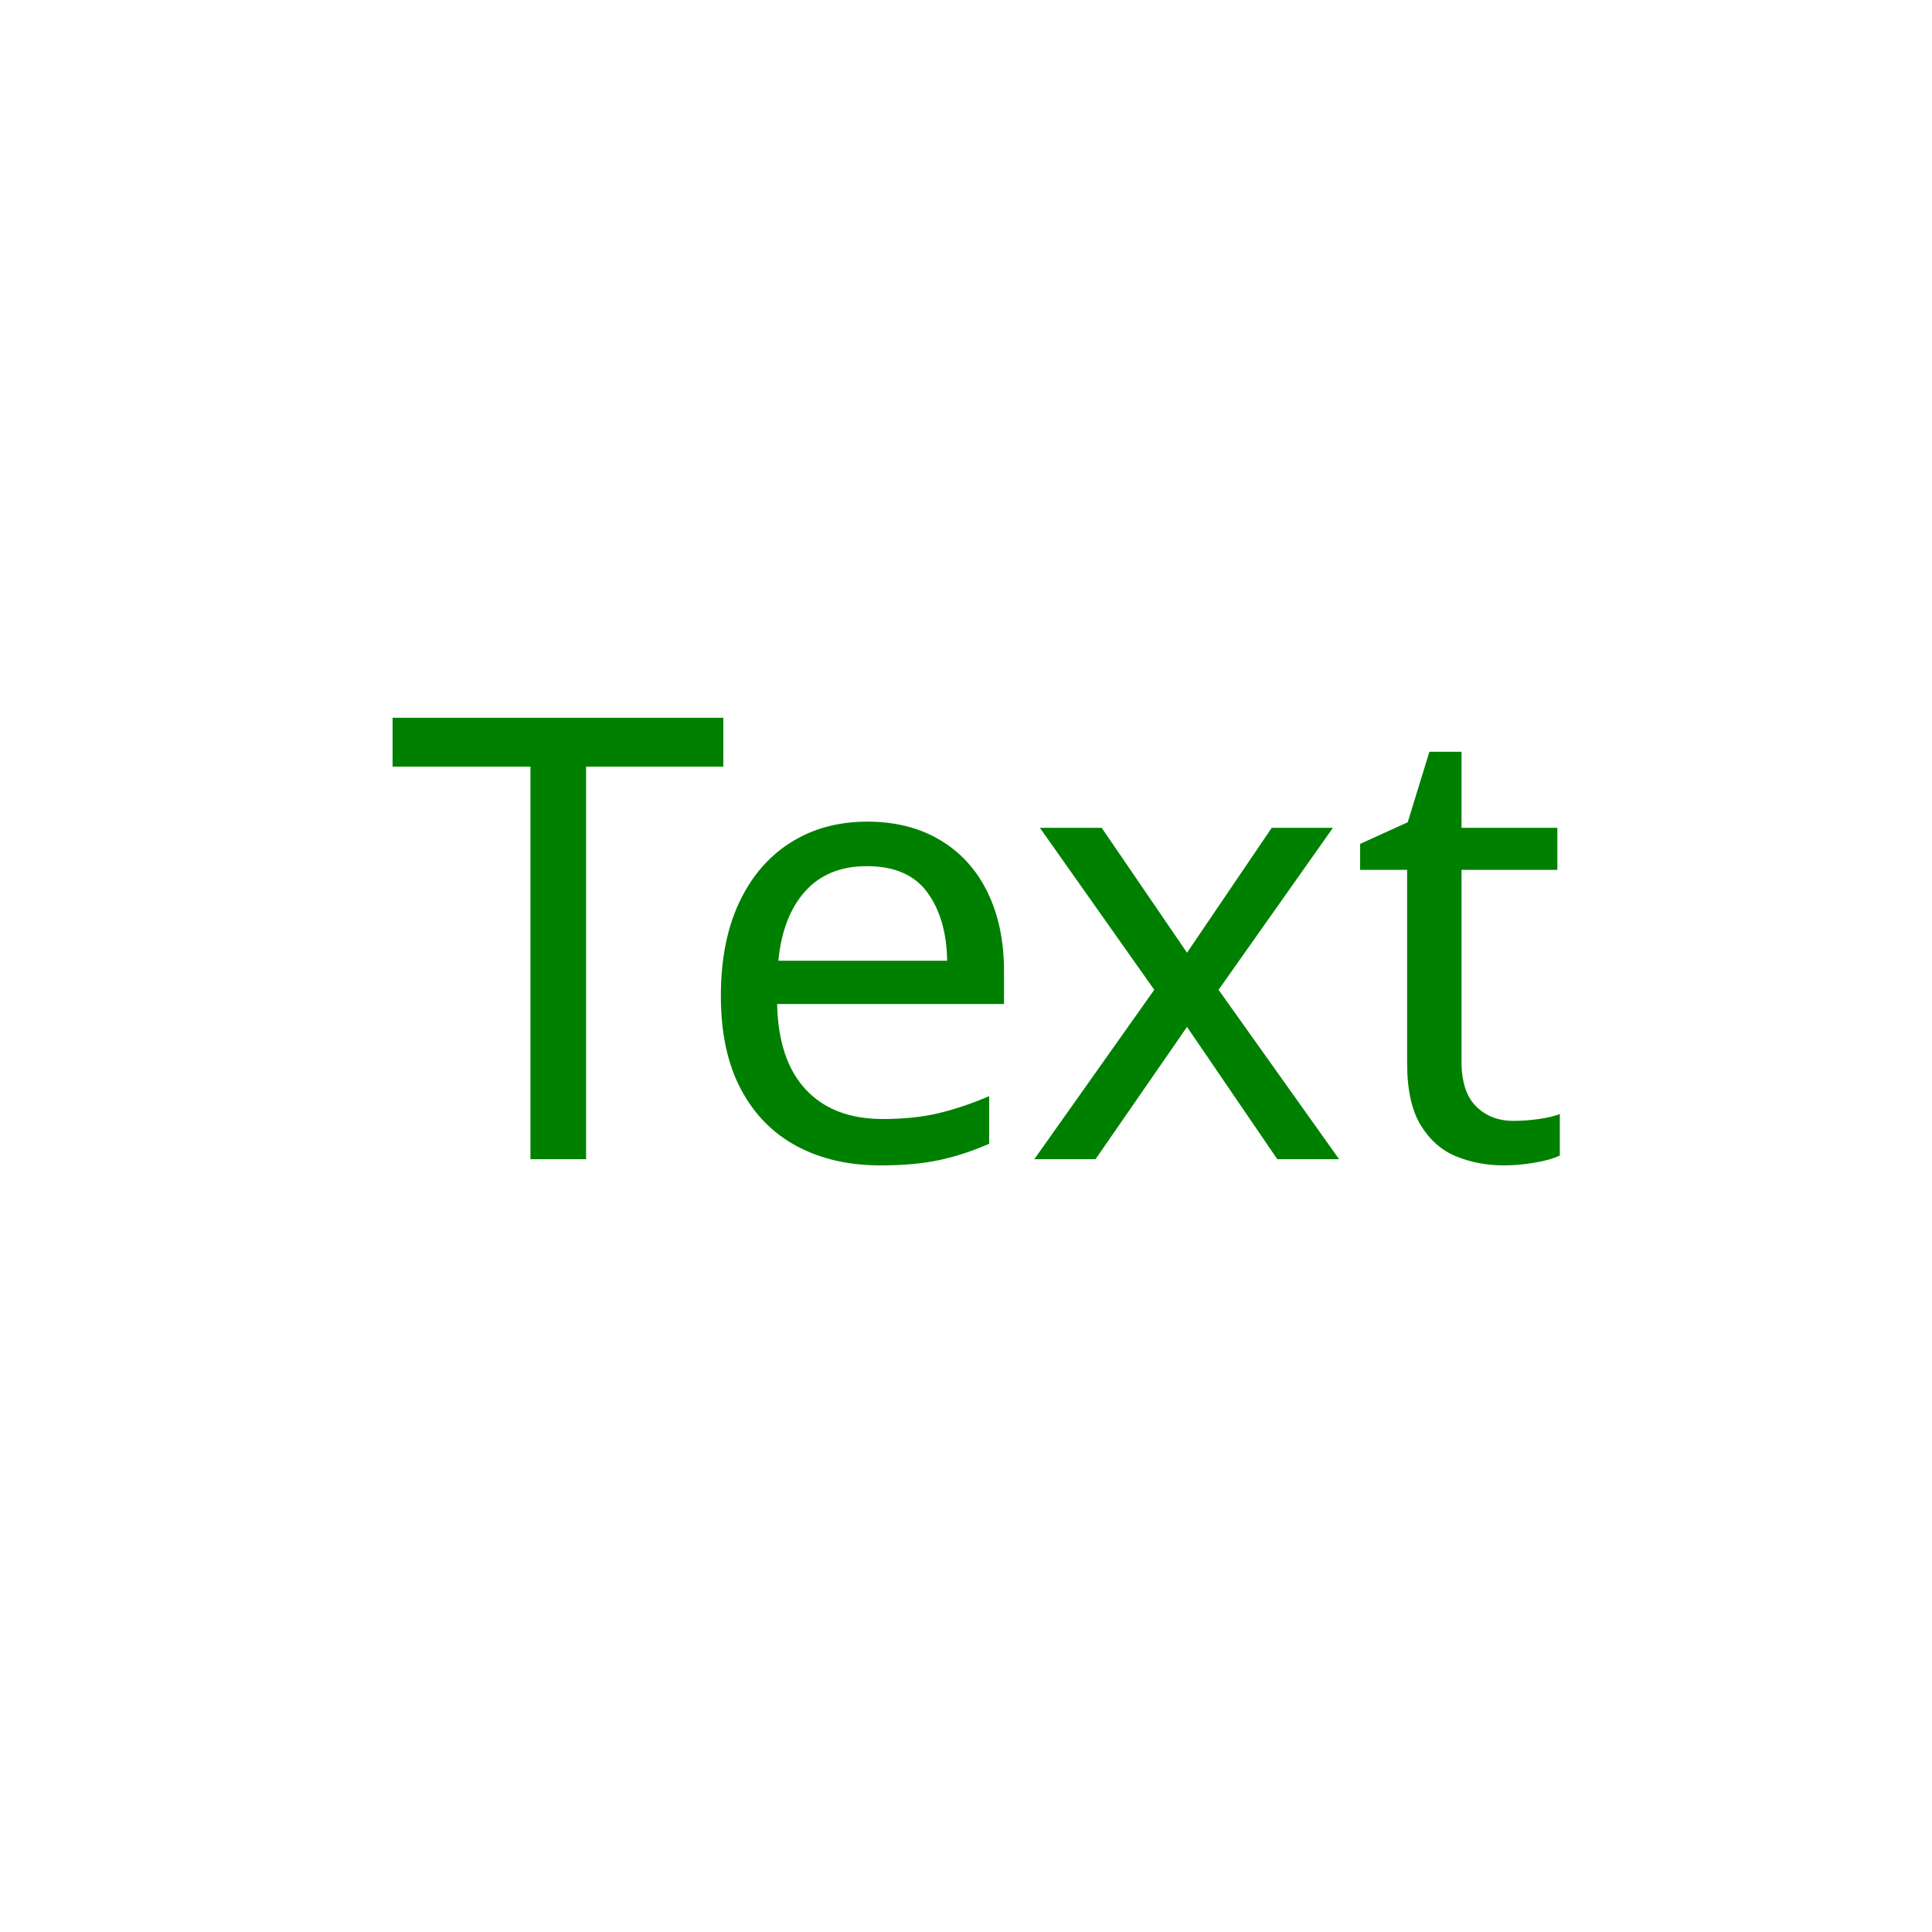
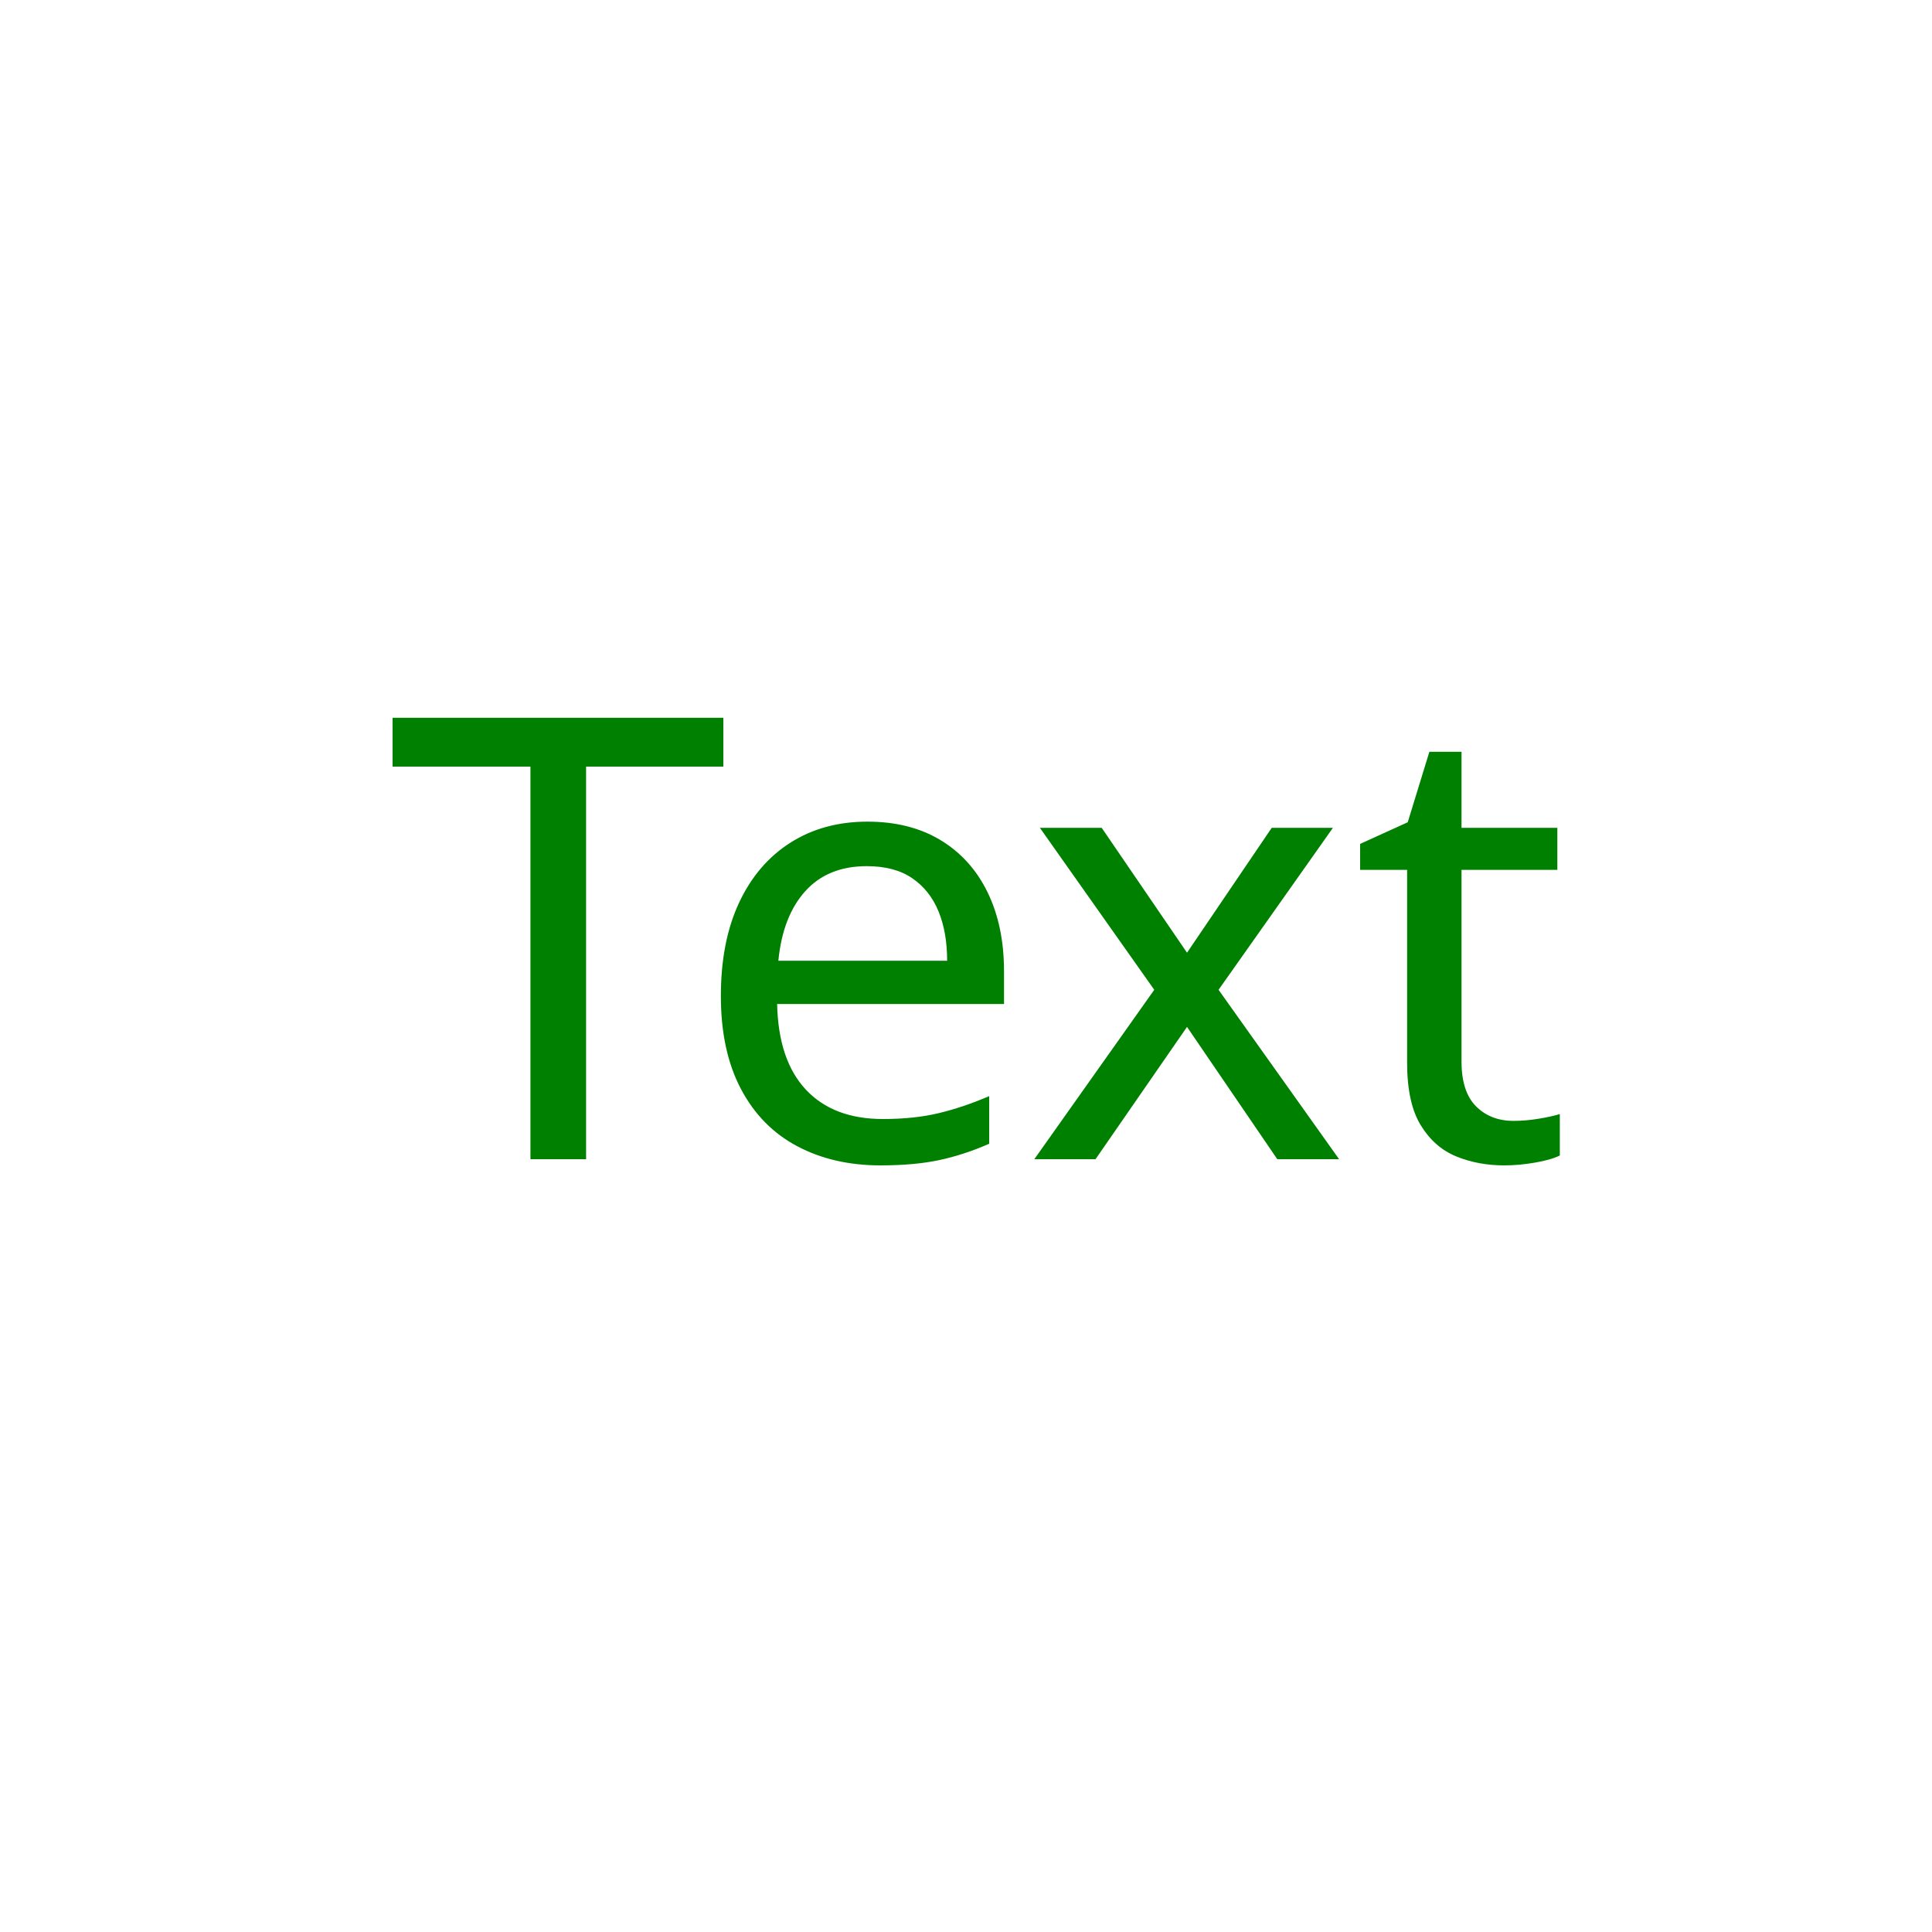
<svg xmlns="http://www.w3.org/2000/svg" width="200" height="200">
  <defs>
    <clipPath id="my-clip">
-       <path fill="#000000" stroke="none" d="M 60.672 120 L 54.912 120 L 54.912 79.36 L 40.64 79.36 L 40.64 74.304 L 74.88 74.304 L 74.88 79.36 L 60.672 79.36 L 60.672 120 Z M 89.792 85.056 Q 94.144 85.056 97.344 86.976 Q 100.544 88.896 102.24 92.384 Q 103.936 95.872 103.936 100.544 L 103.936 103.936 L 80.448 103.936 Q 80.576 109.76 83.424 112.8 Q 86.272 115.84 91.392 115.84 Q 94.656 115.84 97.184 115.232 Q 99.712 114.624 102.4 113.472 L 102.4 118.4 Q 99.776 119.552 97.216 120.096 Q 94.656 120.64 91.136 120.64 Q 86.208 120.64 82.496 118.656 Q 78.784 116.672 76.704 112.768 Q 74.624 108.864 74.624 103.104 Q 74.624 97.472 76.512 93.44 Q 78.4 89.408 81.824 87.232 Q 85.248 85.056 89.792 85.056 Z M 89.728 89.664 Q 85.696 89.664 83.36 92.256 Q 81.024 94.848 80.576 99.456 L 98.048 99.456 Q 97.984 95.104 96 92.384 Q 94.016 89.664 89.728 89.664 Z M 119.488 102.464 L 107.648 85.696 L 114.048 85.696 L 122.88 98.624 L 131.648 85.696 L 137.984 85.696 L 126.144 102.464 L 138.624 120 L 132.224 120 L 122.88 106.304 L 113.408 120 L 107.072 120 L 119.488 102.464 Z M 156.672 116.032 Q 157.952 116.032 159.296 115.84 Q 160.64 115.648 161.472 115.328 L 161.472 119.616 Q 160.576 120.064 158.912 120.352 Q 157.248 120.64 155.712 120.64 Q 153.024 120.64 150.752 119.712 Q 148.48 118.784 147.072 116.48 Q 145.664 114.176 145.664 110.016 L 145.664 90.048 L 140.8 90.048 L 140.8 87.36 L 145.728 85.12 L 147.968 77.824 L 151.296 77.824 L 151.296 85.696 L 161.216 85.696 L 161.216 90.048 L 151.296 90.048 L 151.296 109.888 Q 151.296 113.024 152.8 114.528 Q 154.304 116.032 156.672 116.032 Z" />
+       <path fill="#000000" stroke="none" d="M 60.672 120 L 54.912 120 L 54.912 79.36 L 40.64 79.36 L 40.64 74.304 L 74.88 74.304 L 74.88 79.36 L 60.672 79.36 L 60.672 120 Z M 89.792 85.056 Q 94.208 85.056 97.376 86.976 Q 100.544 88.896 102.24 92.384 Q 103.936 95.872 103.936 100.544 L 103.936 103.936 L 80.448 103.936 Q 80.576 109.76 83.424 112.8 Q 86.272 115.84 91.392 115.84 Q 94.656 115.84 97.184 115.232 Q 99.712 114.624 102.4 113.472 L 102.4 118.4 Q 99.776 119.552 97.216 120.096 Q 94.656 120.64 91.136 120.64 Q 86.272 120.64 82.528 118.656 Q 78.784 116.672 76.704 112.736 Q 74.624 108.8 74.624 103.104 Q 74.624 97.472 76.512 93.44 Q 78.4 89.408 81.824 87.232 Q 85.248 85.056 89.792 85.056 Z M 89.728 89.664 Q 85.696 89.664 83.36 92.256 Q 81.024 94.848 80.576 99.456 L 98.048 99.456 Q 98.048 96.512 97.152 94.336 Q 96.256 92.16 94.432 90.912 Q 92.608 89.664 89.728 89.664 Z M 119.488 102.464 L 107.648 85.696 L 114.048 85.696 L 122.88 98.624 L 131.648 85.696 L 137.984 85.696 L 126.144 102.464 L 138.624 120 L 132.224 120 L 122.88 106.304 L 113.408 120 L 107.072 120 L 119.488 102.464 Z M 156.672 116.032 Q 157.952 116.032 159.296 115.808 Q 160.64 115.584 161.472 115.328 L 161.472 119.616 Q 160.576 120.064 158.912 120.352 Q 157.248 120.64 155.712 120.64 Q 153.024 120.64 150.752 119.712 Q 148.48 118.784 147.072 116.48 Q 145.664 114.176 145.664 110.016 L 145.664 90.048 L 140.8 90.048 L 140.8 87.36 L 145.728 85.12 L 147.968 77.824 L 151.296 77.824 L 151.296 85.696 L 161.216 85.696 L 161.216 90.048 L 151.296 90.048 L 151.296 109.888 Q 151.296 113.024 152.8 114.528 Q 154.304 116.032 156.672 116.032 Z" />
    </clipPath>
  </defs>
  <g clip-path="url(#my-clip)">
    <path id="rect1" fill="#008000" stroke="none" d="M 0 0 L 200 0 L 200 200 L 0 200 Z" />
  </g>
</svg>
